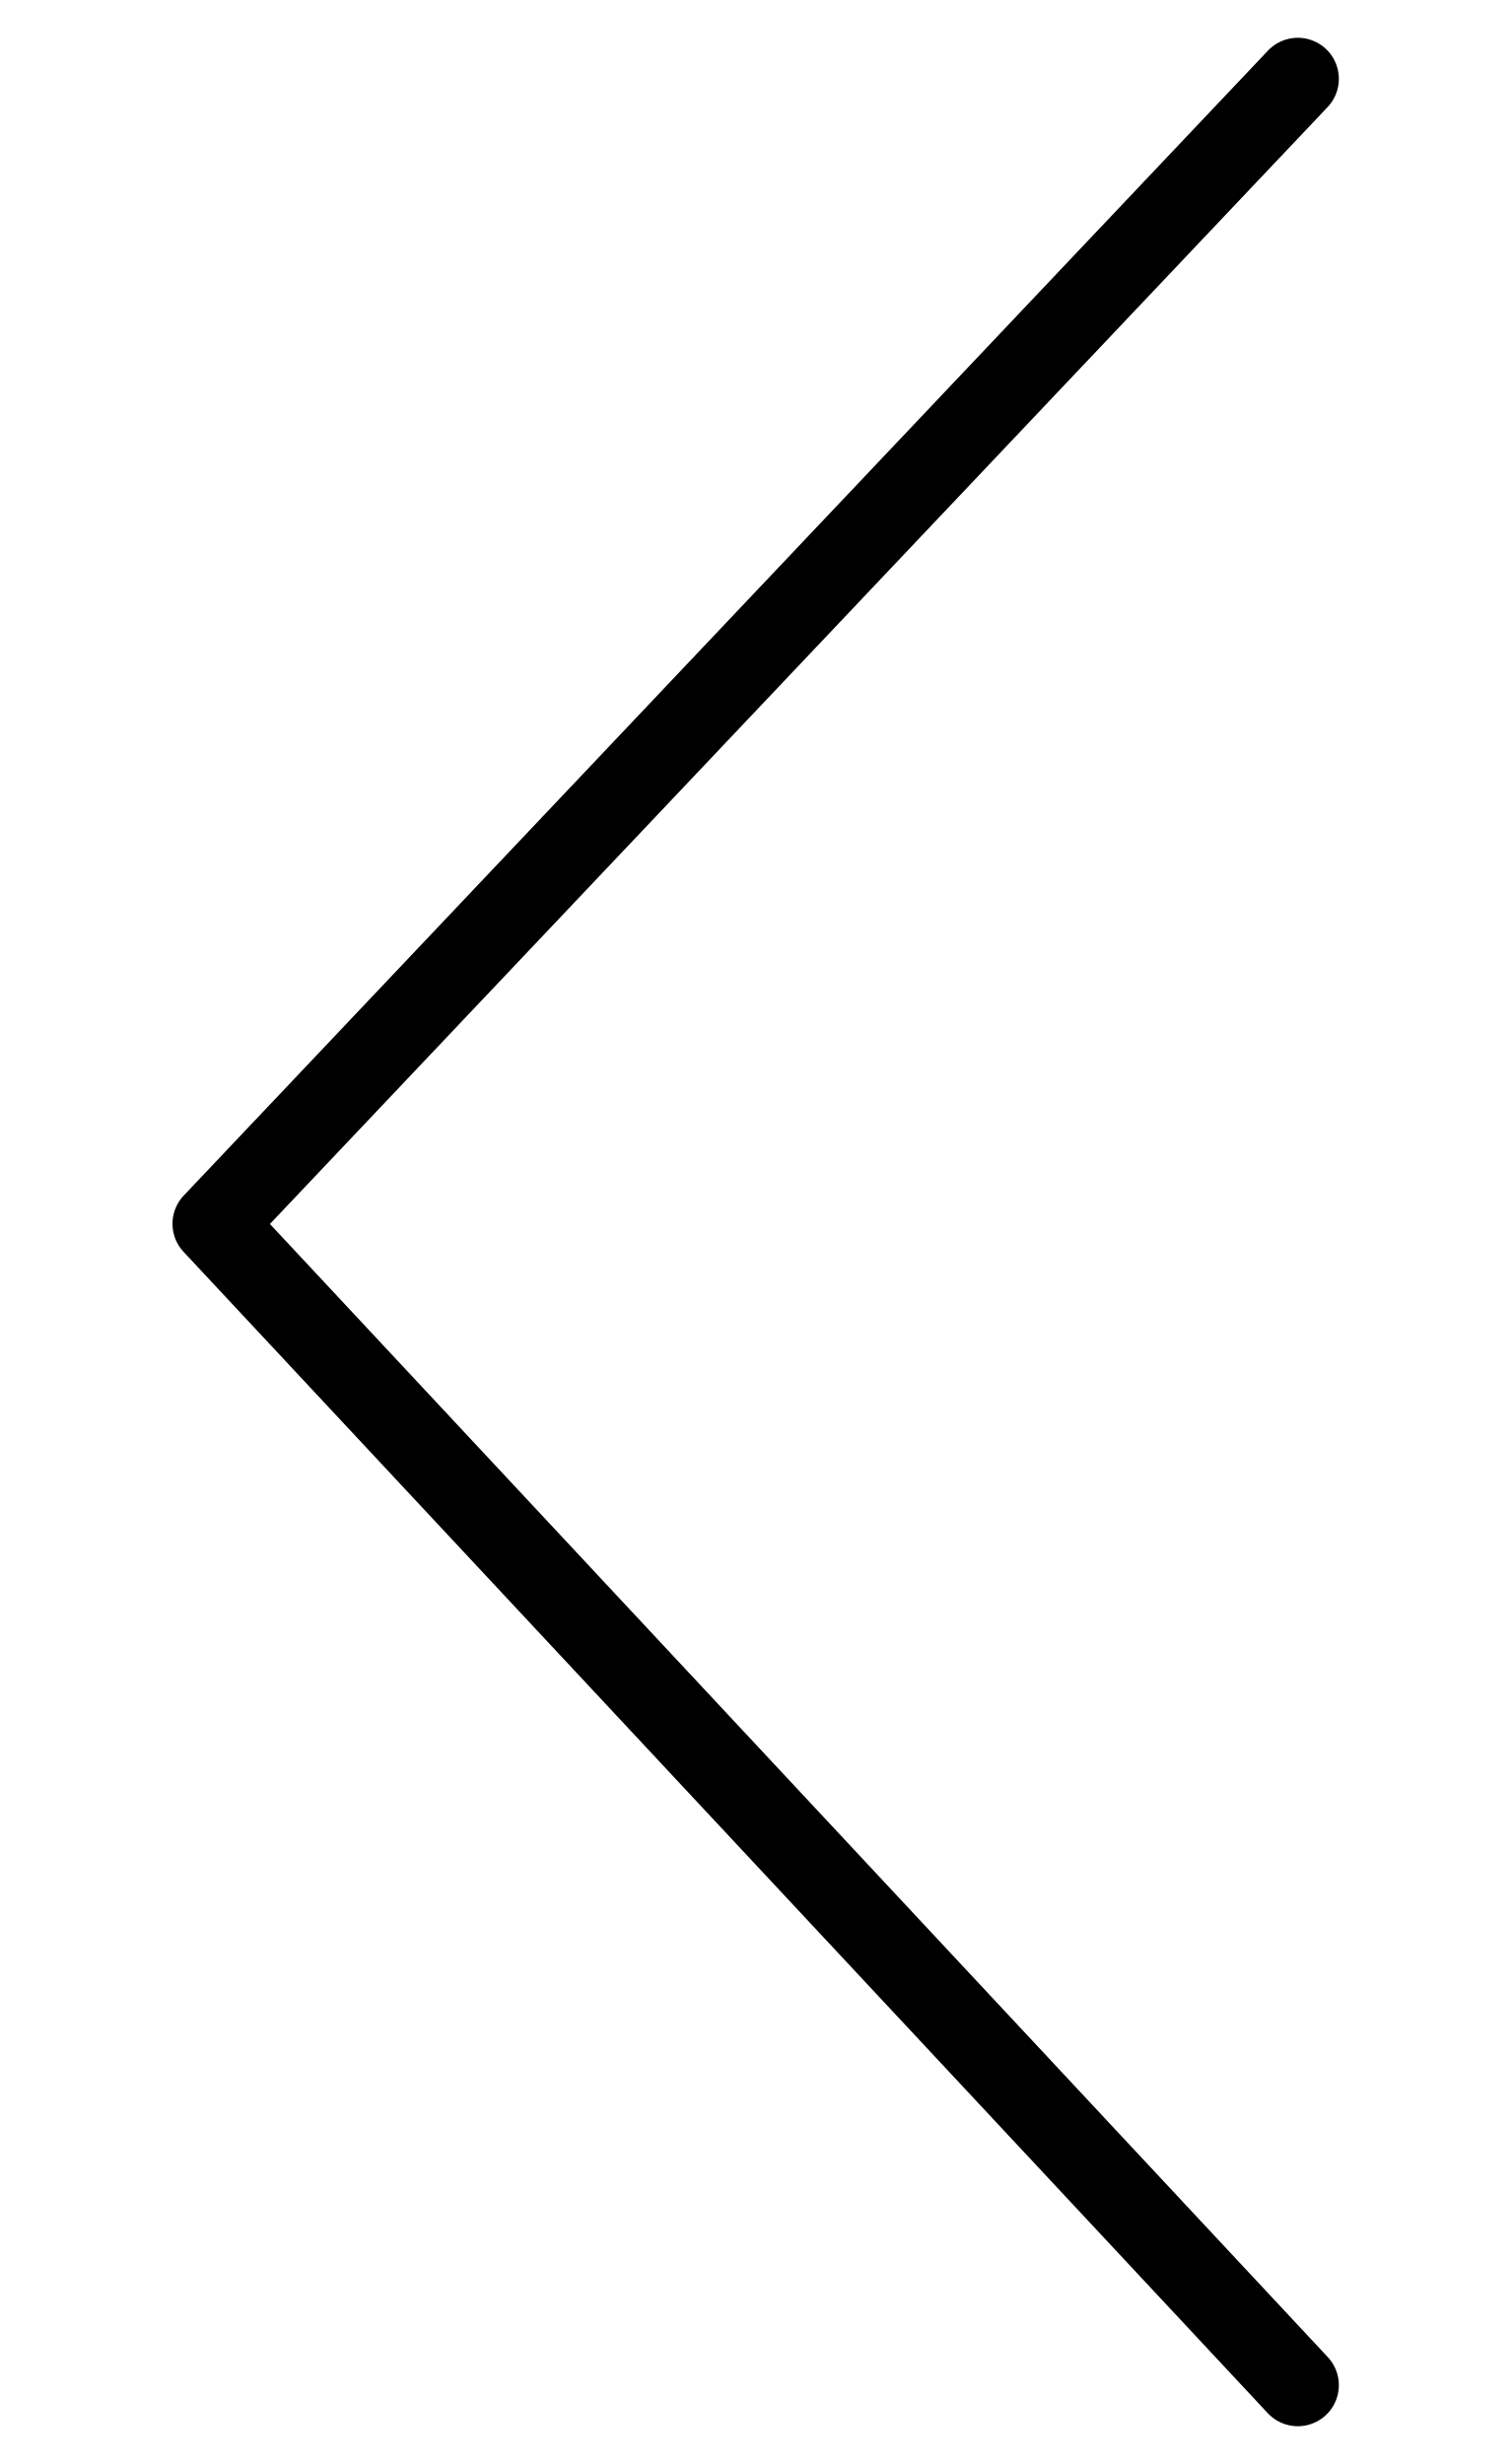
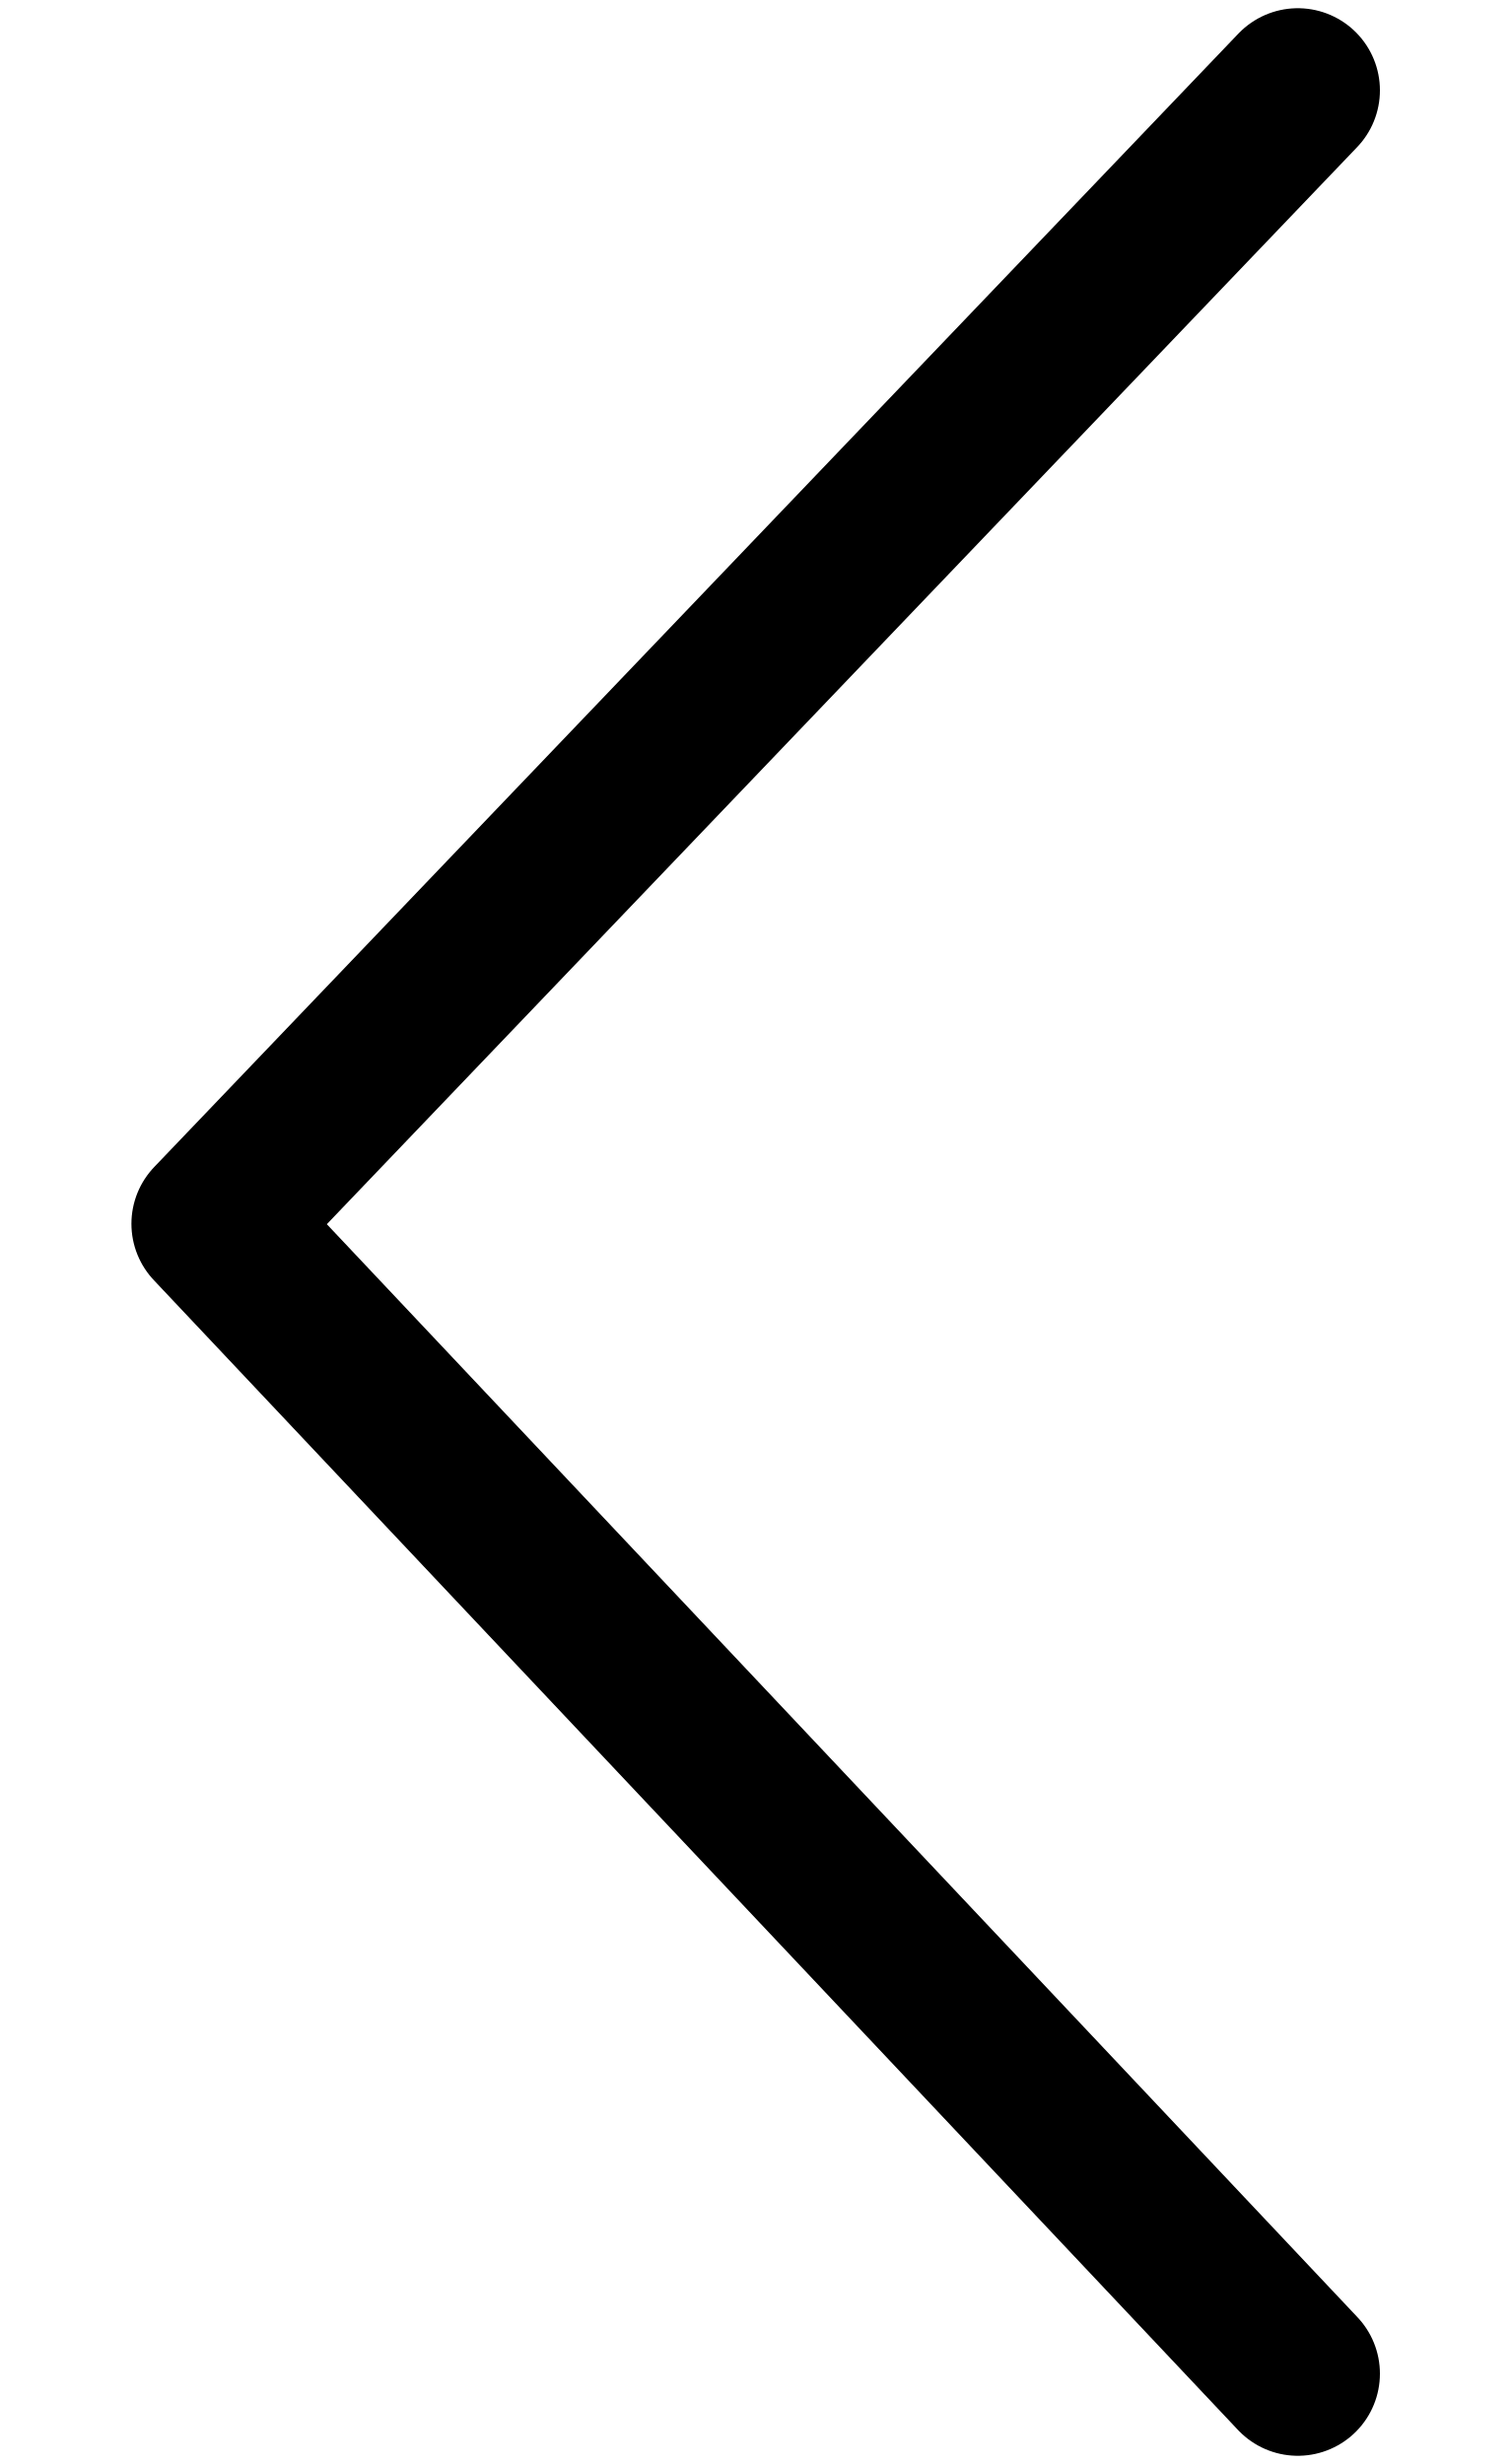
<svg xmlns="http://www.w3.org/2000/svg" version="1.1" id="Layer_1" x="0px" y="0px" viewBox="0 0 92 150" style="enable-background:new 0 0 92 150;" xml:space="preserve">
  <style type="text/css">
- 	.st0{fill:none;stroke:#000000;stroke-width:5;stroke-linecap:round;stroke-linejoin:round;}
+ 	.st0{fill:none;stroke:#000000;stroke-width:10;stroke-linecap:round;stroke-linejoin:round;}
</style>
-   <polyline class="st0" points="79,4.8 13,74.5 79,145.2 " />
+   <polyline class="st0" points="79,5.5 13,74.5 79,144.5 " />
</svg>
